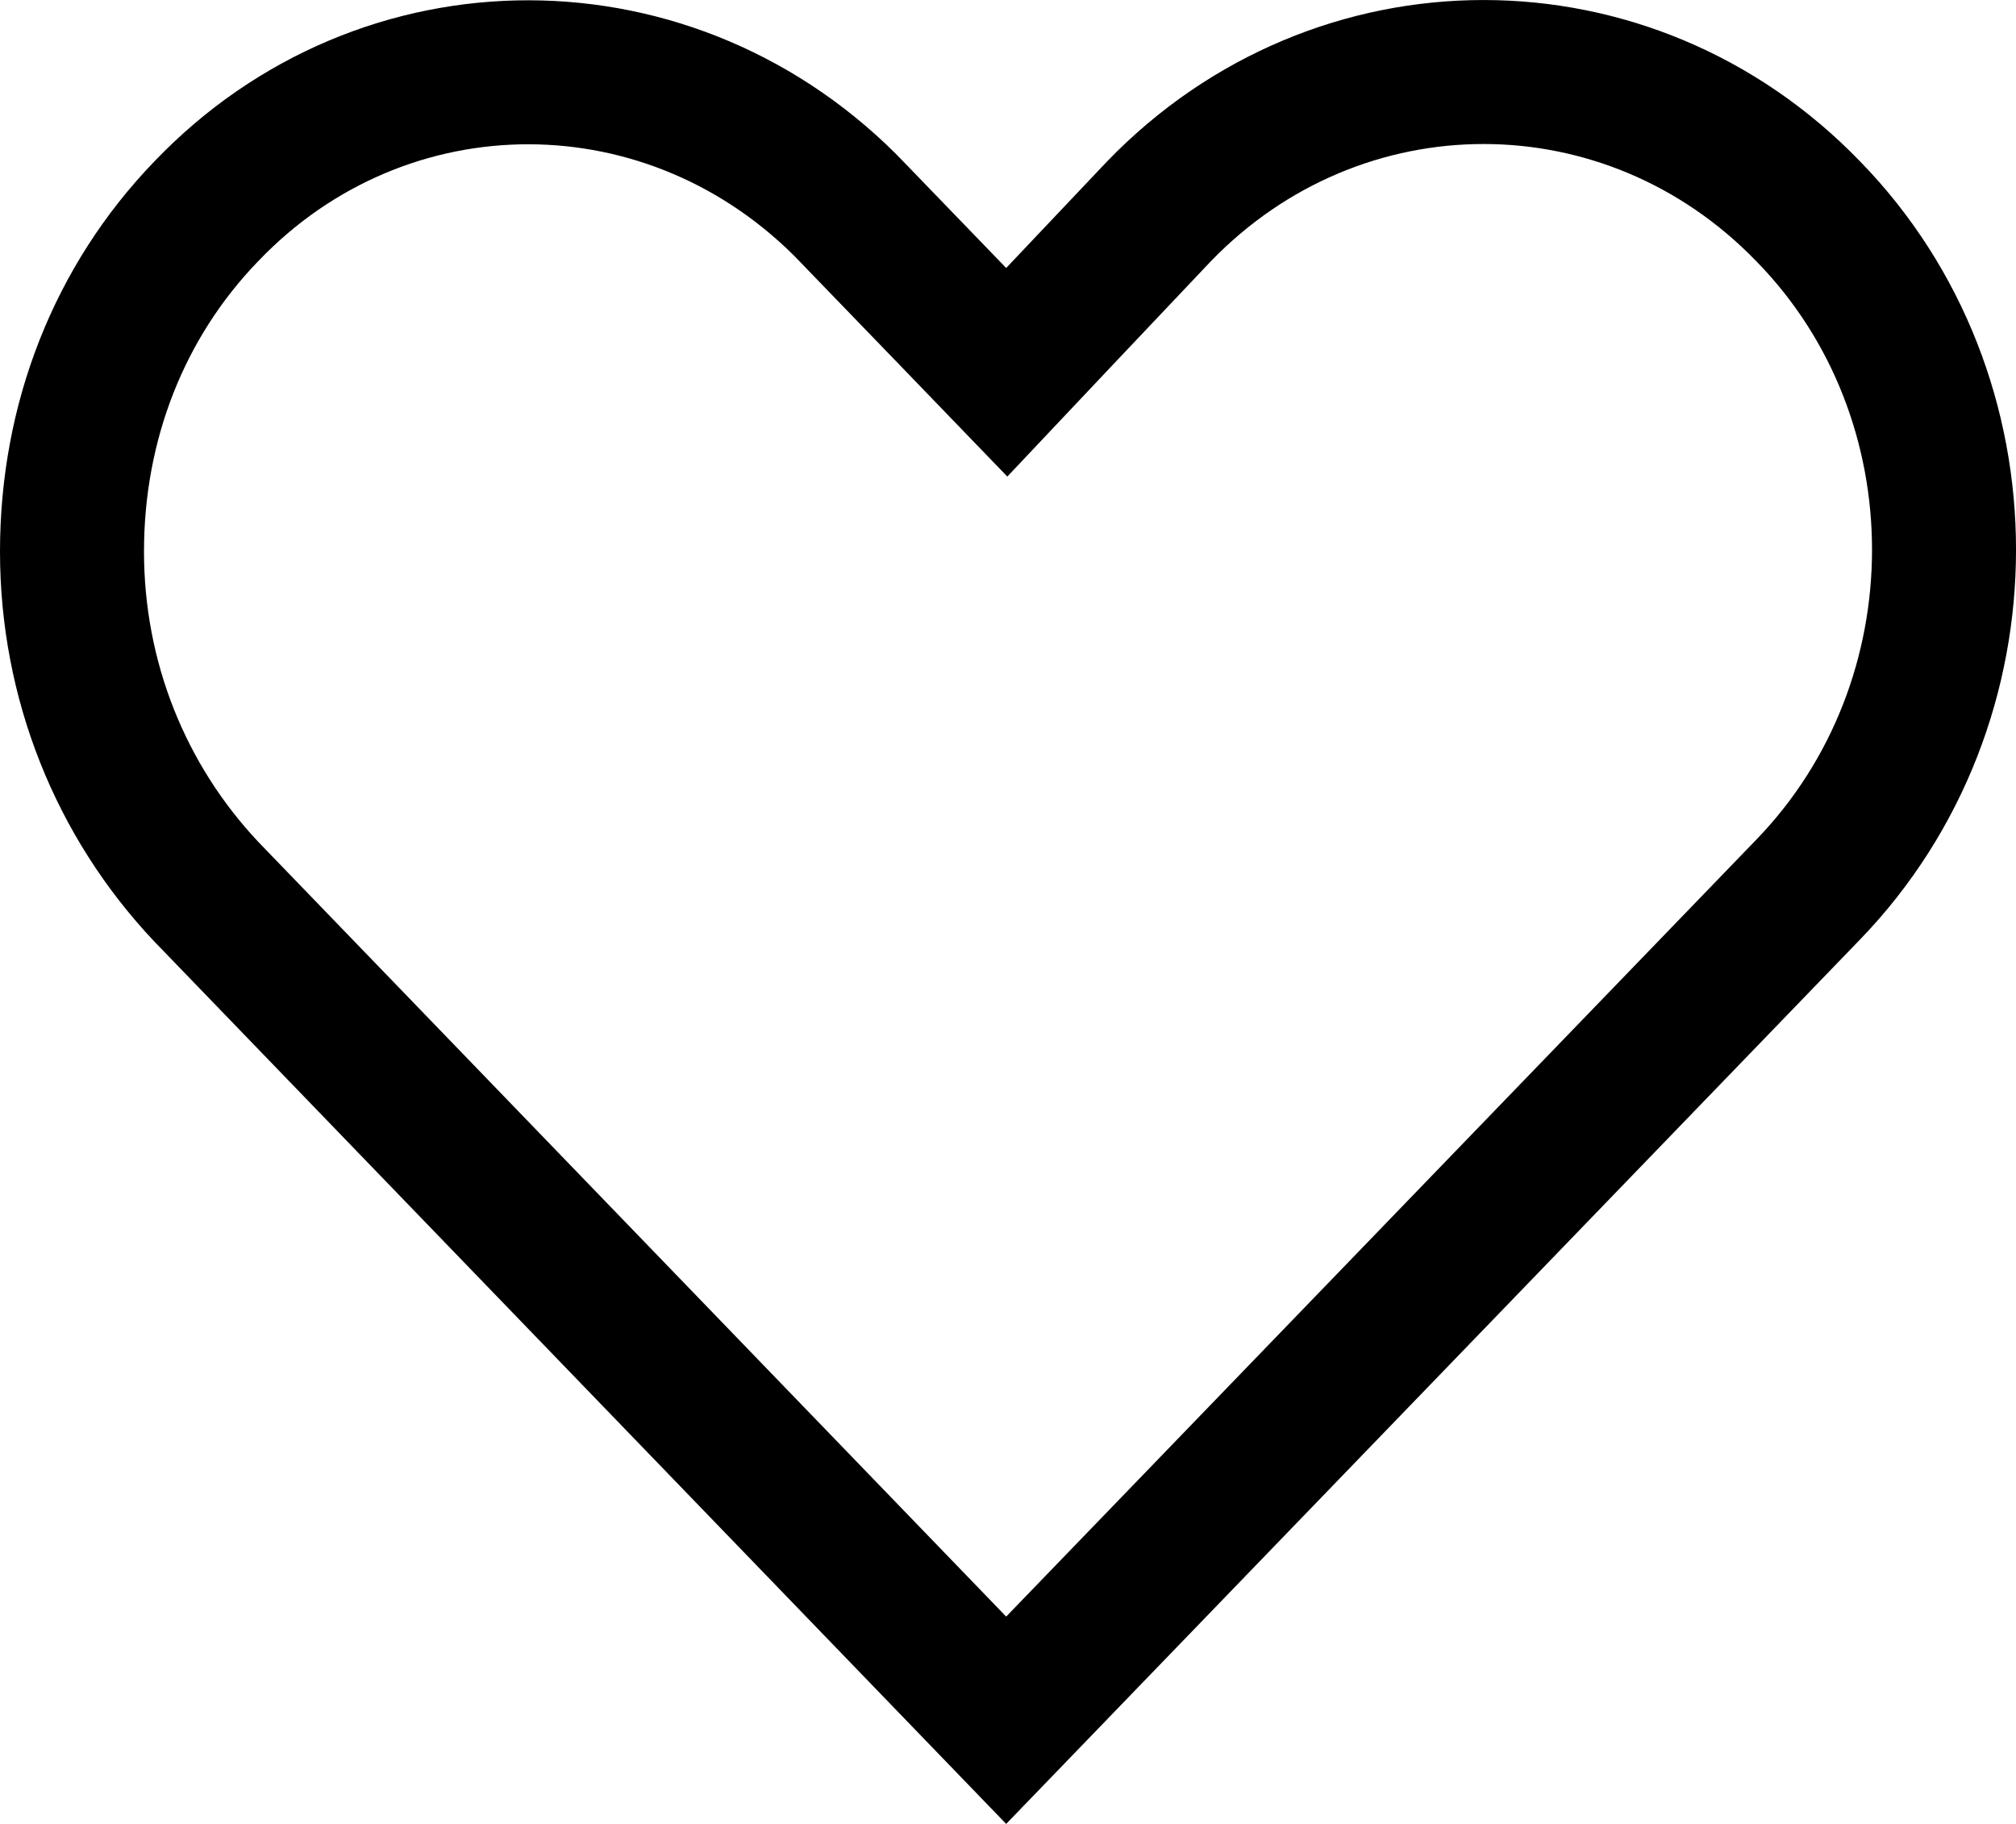
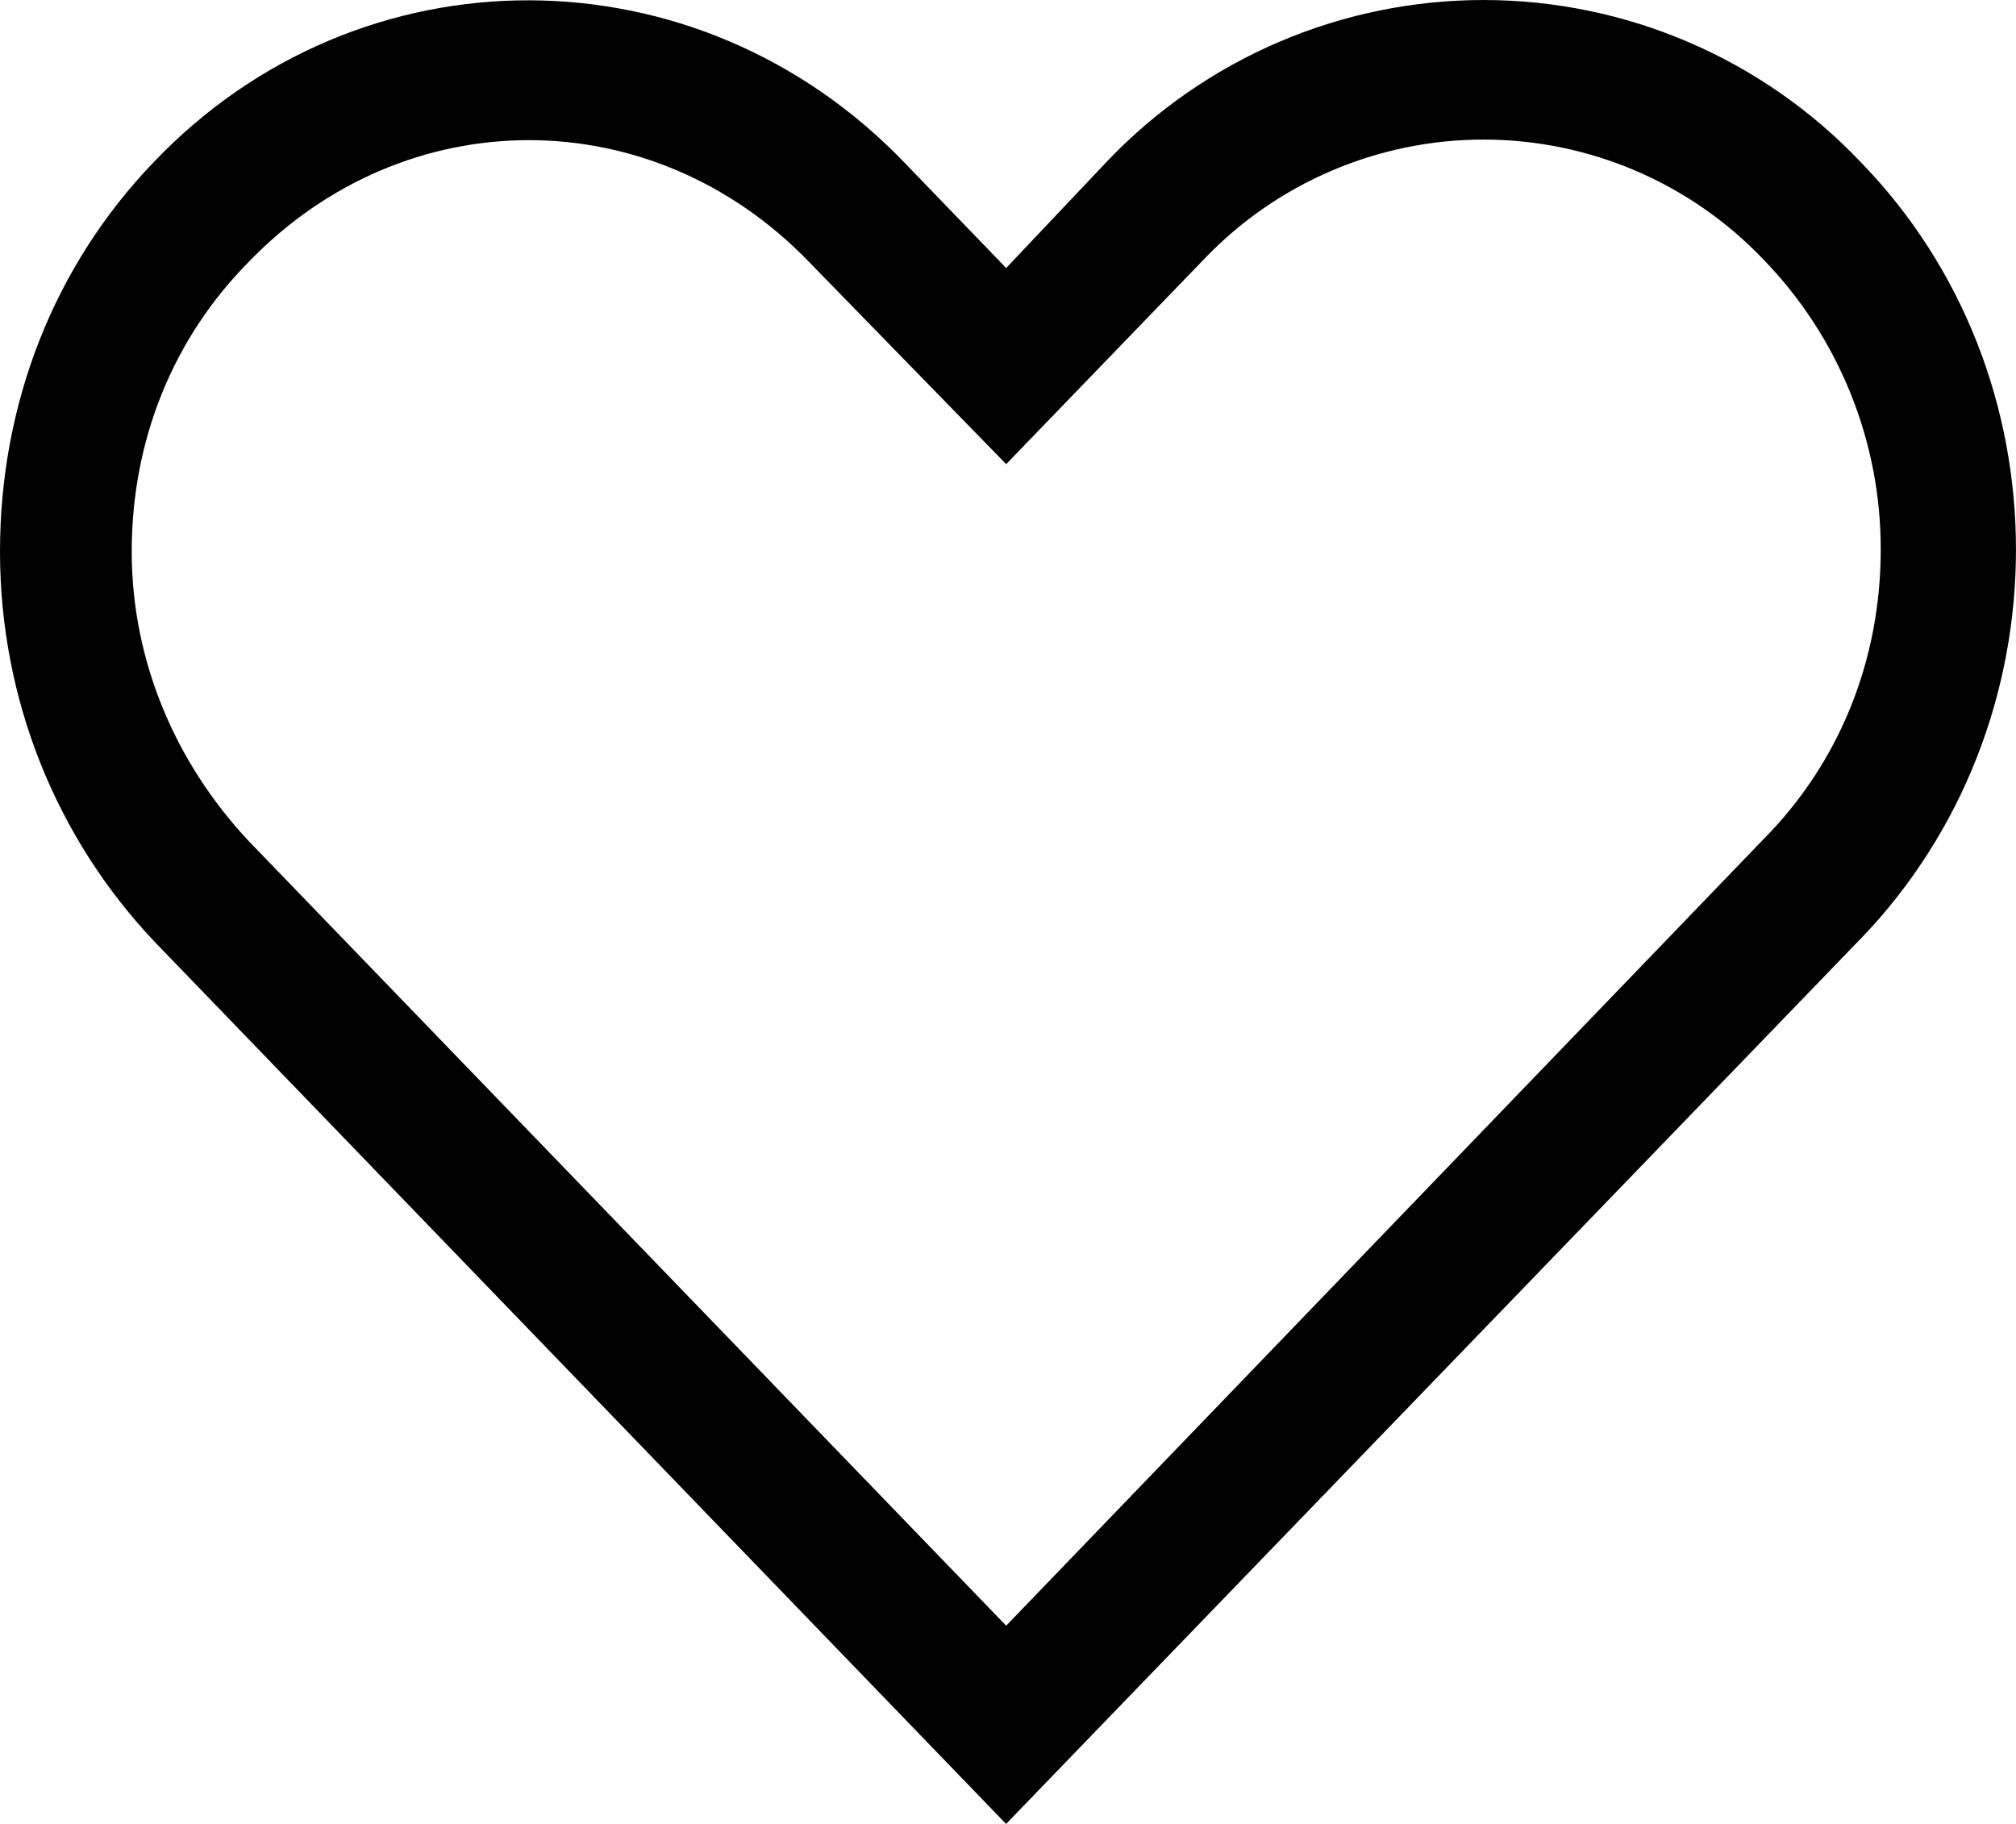
- <svg xmlns="http://www.w3.org/2000/svg" width="21" height="19" viewBox="0 0 21 19" fill="none">
-   <path d="M18.837 2.203L18.839 2.205C20.719 4.133 20.723 7.312 18.837 9.265L10.481 17.92L2.15 9.29C1.255 8.342 0.75 7.085 0.75 5.745C0.75 4.397 1.239 3.144 2.147 2.203L2.147 2.203L2.15 2.2C3.996 0.269 7.017 0.265 8.889 2.222L8.889 2.222L8.891 2.225L9.942 3.313L10.487 3.878L11.026 3.307L12.074 2.2C13.944 0.266 16.968 0.267 18.837 2.203Z" stroke="black" stroke-width="1.5" />
+ <svg xmlns="http://www.w3.org/2000/svg" width="21" height="19" fill="none">
+   <path d="M19.376 9.786c2.165-2.243 2.165-5.884 0-8.104a5.415 5.415 0 0 0-7.845 0l-1.05 1.11-1.05-1.088C7.266-.56 3.751-.56 1.608 1.682.558 2.77 0 4.213 0 5.745 0 7.277.579 8.72 1.608 9.808L10.48 19l8.895-9.214zM1.372 5.745c0-1.155.428-2.22 1.222-3.02.814-.843 1.864-1.265 2.915-1.265 1.05 0 2.1.422 2.915 1.265l2.057 2.11 2.058-2.132a4.026 4.026 0 0 1 5.83 0 4.327 4.327 0 0 1 1.222 3.02c0 1.154-.429 2.22-1.222 3.02l-7.888 8.192-7.887-8.17c-.772-.822-1.222-1.888-1.222-3.02z" fill="#000" />
</svg>
